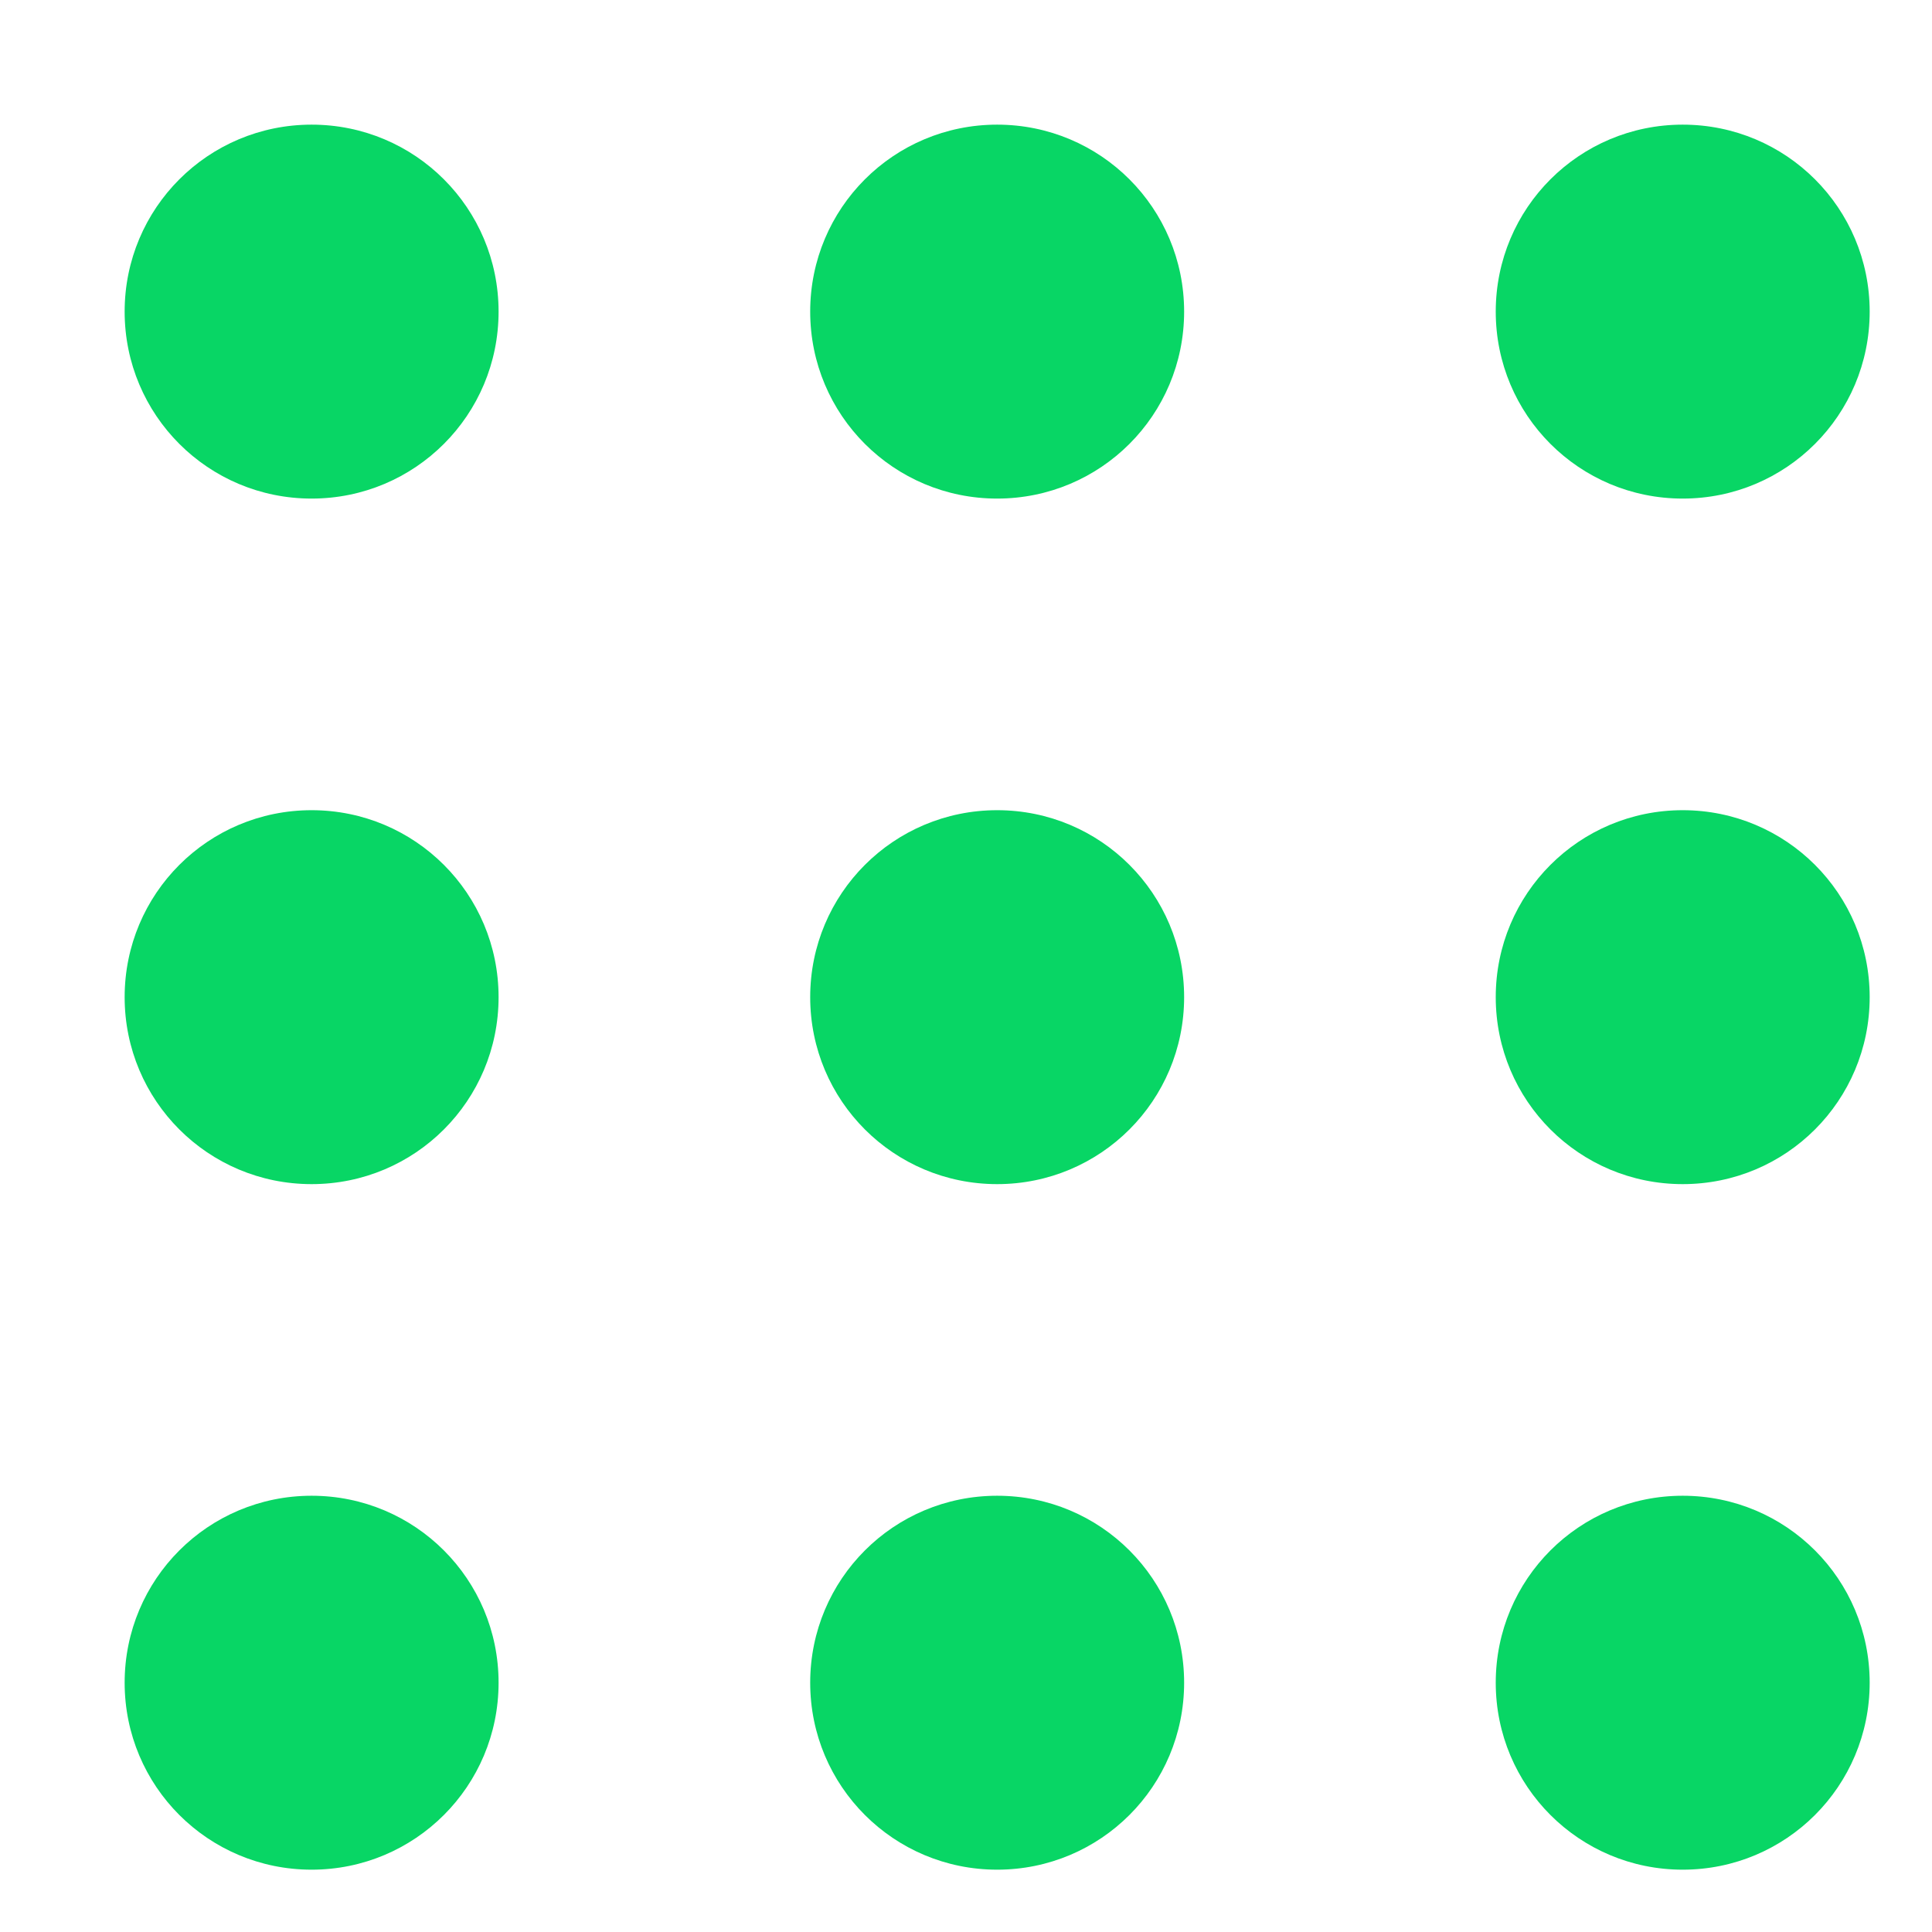
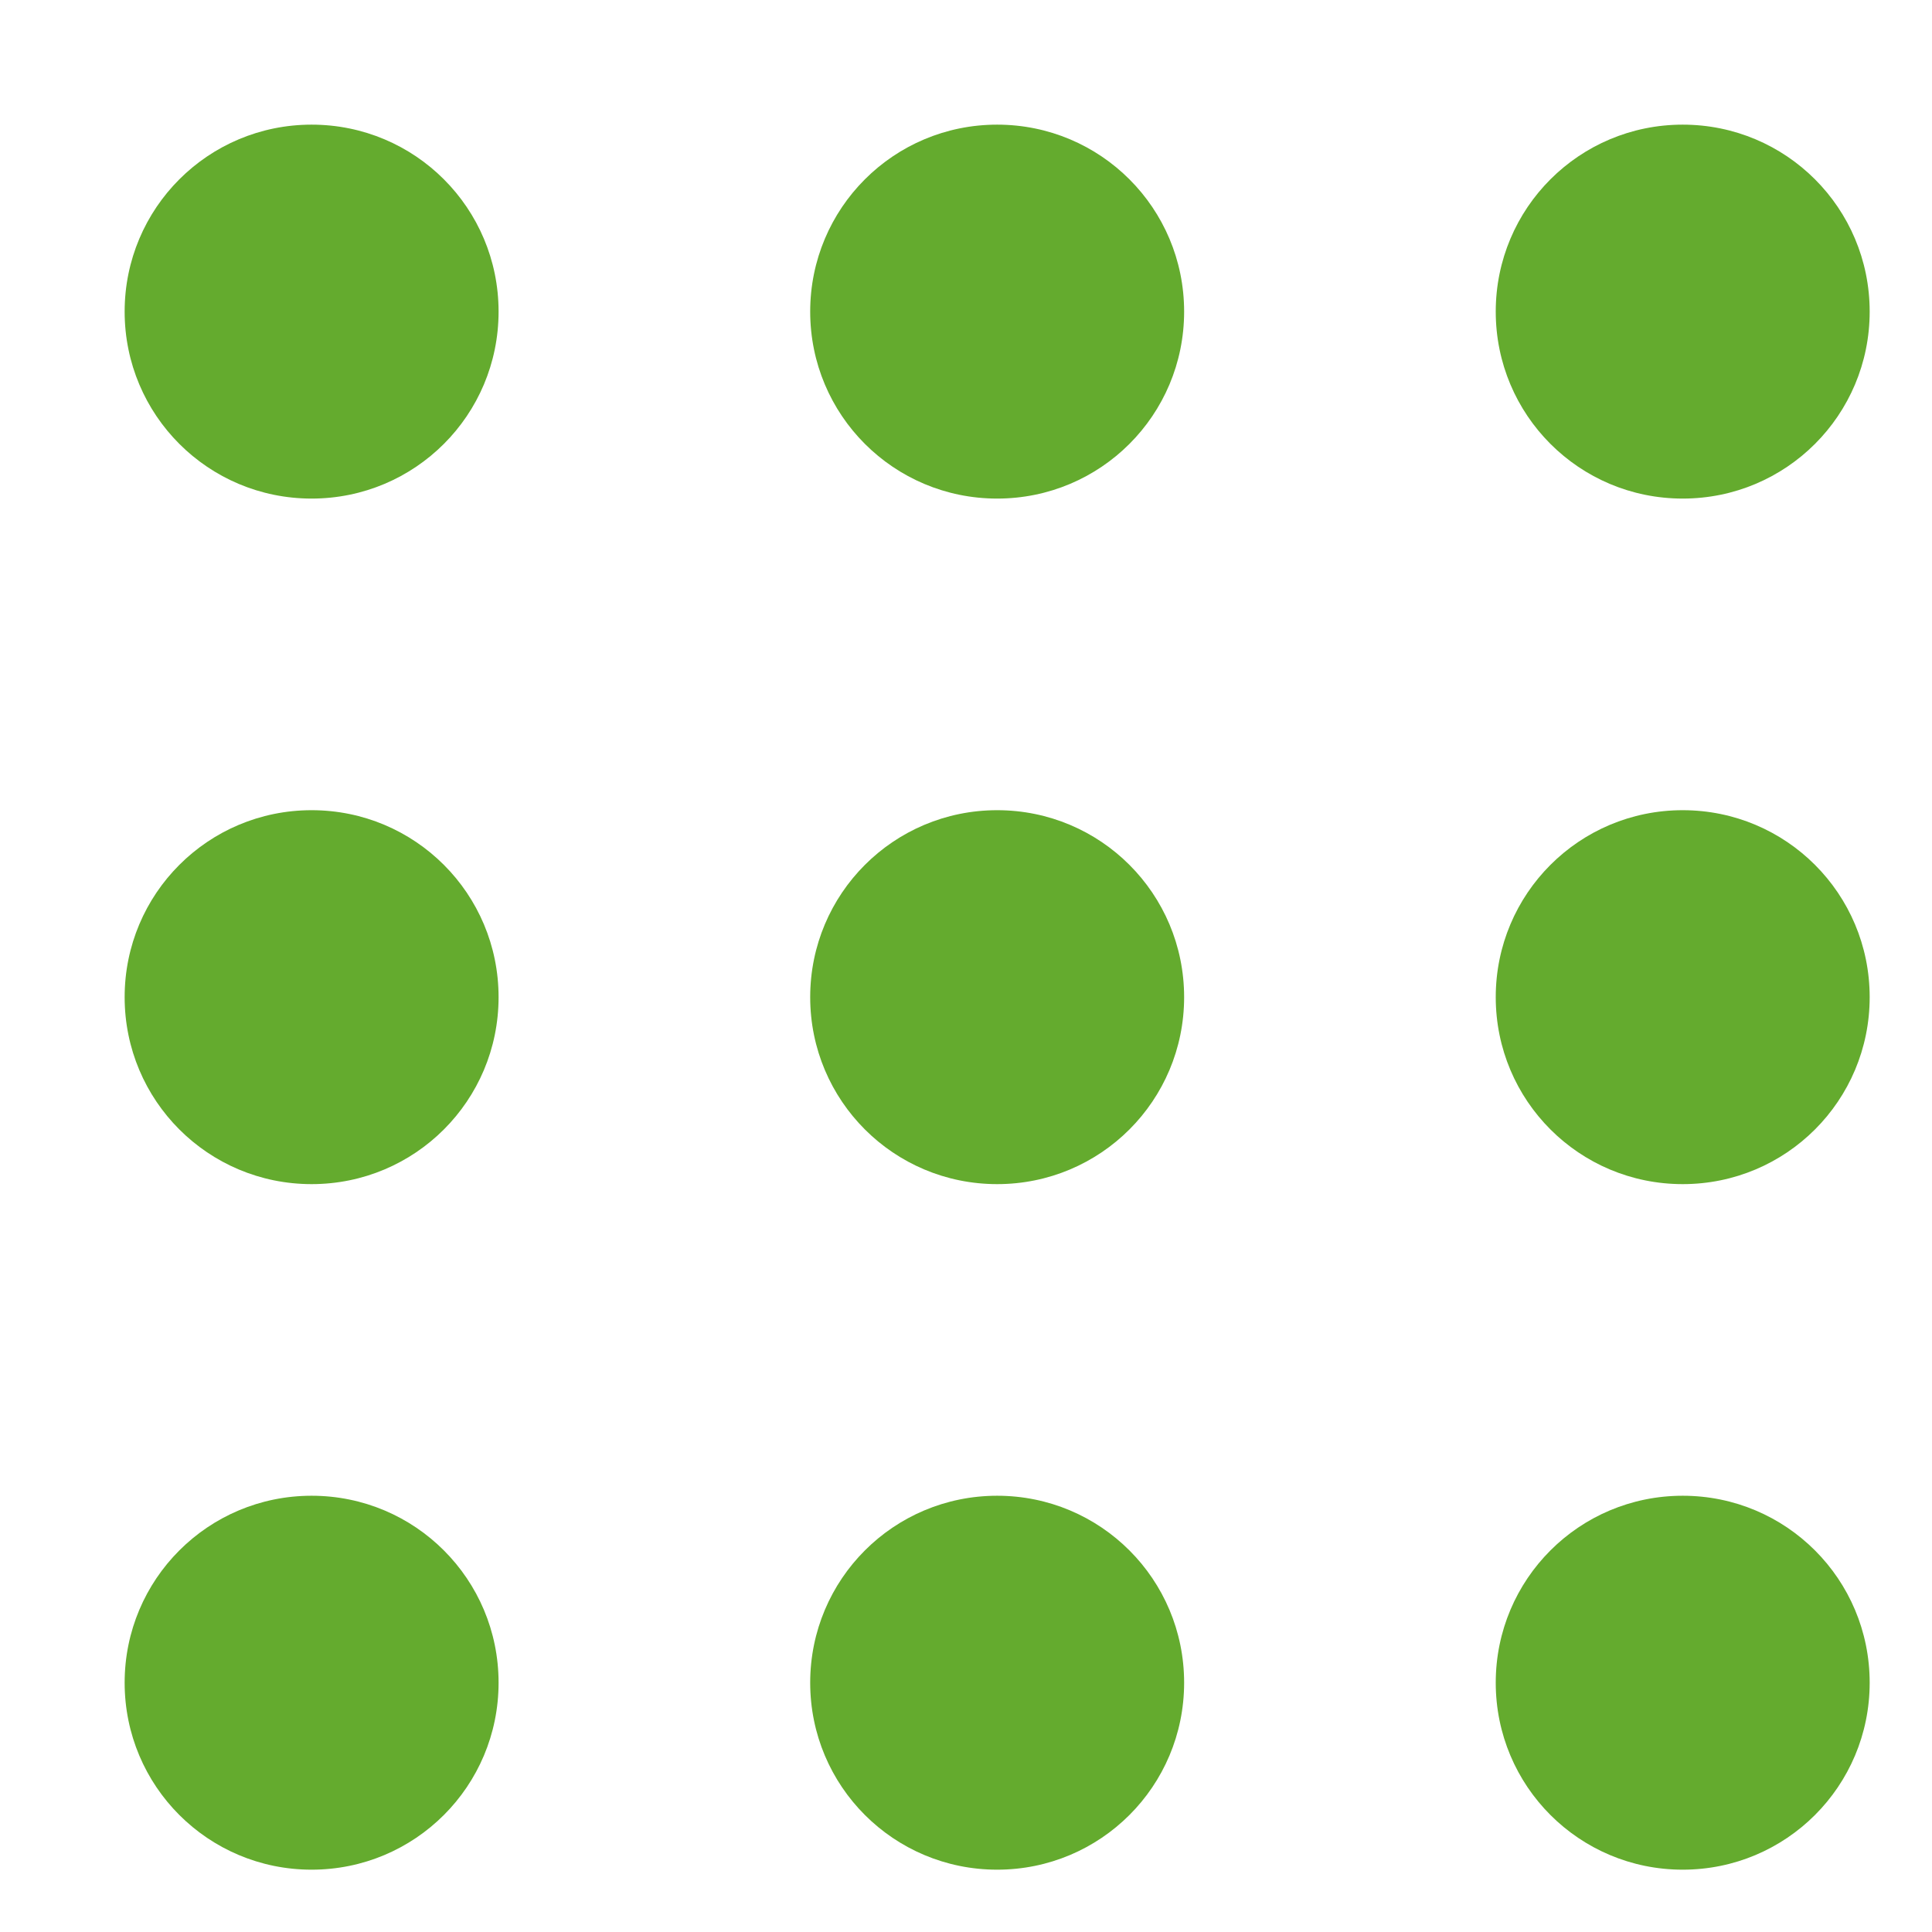
<svg xmlns="http://www.w3.org/2000/svg" viewBox="0 0 31 31" width="31" height="31">
  <style>
		tspan { white-space:pre }
- 		.shp0 { fill: #08d665 } 
+ 		.shp0 { fill: #64AB2E } 
	</style>
  <g id="Banner_section">
    <g id="navigation">
      <g id="hamburger">
        <path id="Ellipse 1 copy 4" class="shp0" d="M5 2C6.66 2 8 3.34 8 5C8 6.66 6.66 8 5 8C3.34 8 2 6.66 2 5C2 3.34 3.34 2 5 2ZM16 2C17.66 2 19 3.34 19 5C19 6.66 17.66 8 16 8C14.34 8 13 6.66 13 5C13 3.34 14.34 2 16 2ZM27 2C28.66 2 30 3.34 30 5C30 6.66 28.66 8 27 8C25.34 8 24 6.66 24 5C24 3.34 25.34 2 27 2ZM5 13C6.66 13 8 14.34 8 16C8 17.66 6.66 19 5 19C3.34 19 2 17.66 2 16C2 14.34 3.34 13 5 13ZM16 13C17.66 13 19 14.34 19 16C19 17.66 17.66 19 16 19C14.34 19 13 17.66 13 16C13 14.34 14.34 13 16 13ZM27 13C28.66 13 30 14.34 30 16C30 17.66 28.66 19 27 19C25.34 19 24 17.66 24 16C24 14.34 25.34 13 27 13ZM5 24C6.66 24 8 25.34 8 27C8 28.66 6.66 30 5 30C3.34 30 2 28.66 2 27C2 25.34 3.34 24 5 24ZM16 24C17.66 24 19 25.34 19 27C19 28.66 17.66 30 16 30C14.34 30 13 28.66 13 27C13 25.34 14.34 24 16 24ZM27 24C28.66 24 30 25.34 30 27C30 28.66 28.66 30 27 30C25.34 30 24 28.66 24 27C24 25.34 25.34 24 27 24Z" />
      </g>
    </g>
  </g>
</svg>
